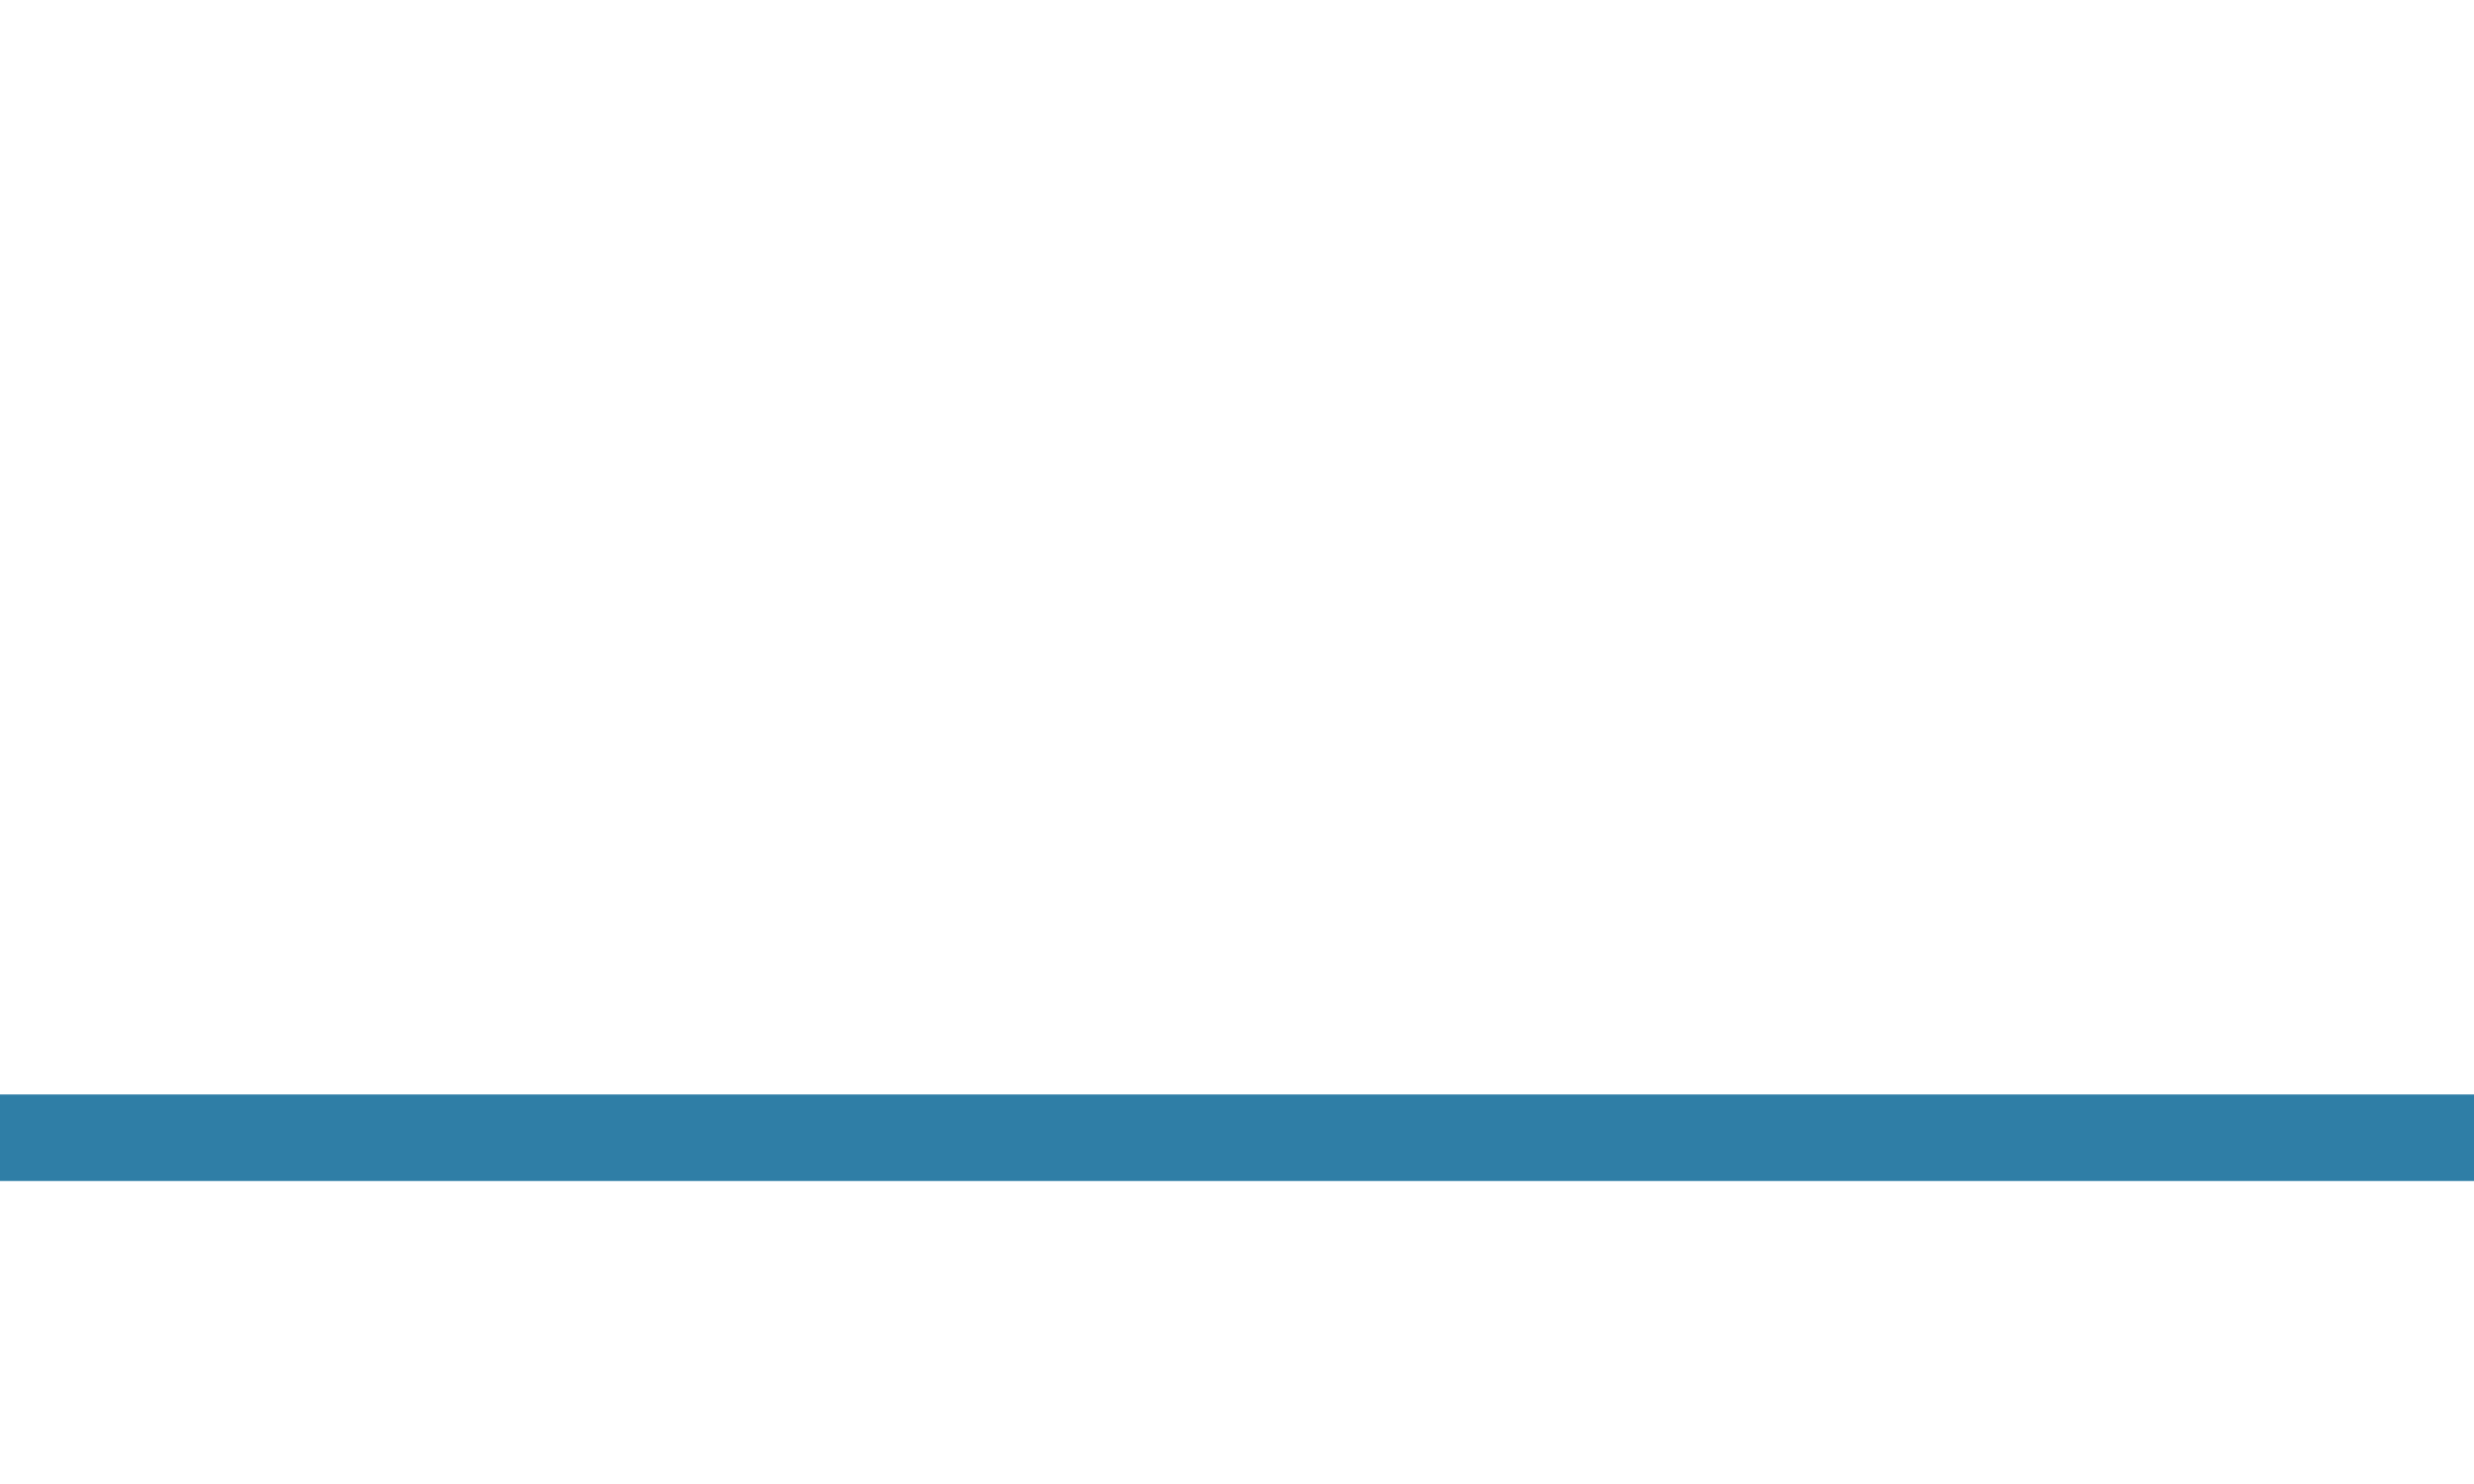
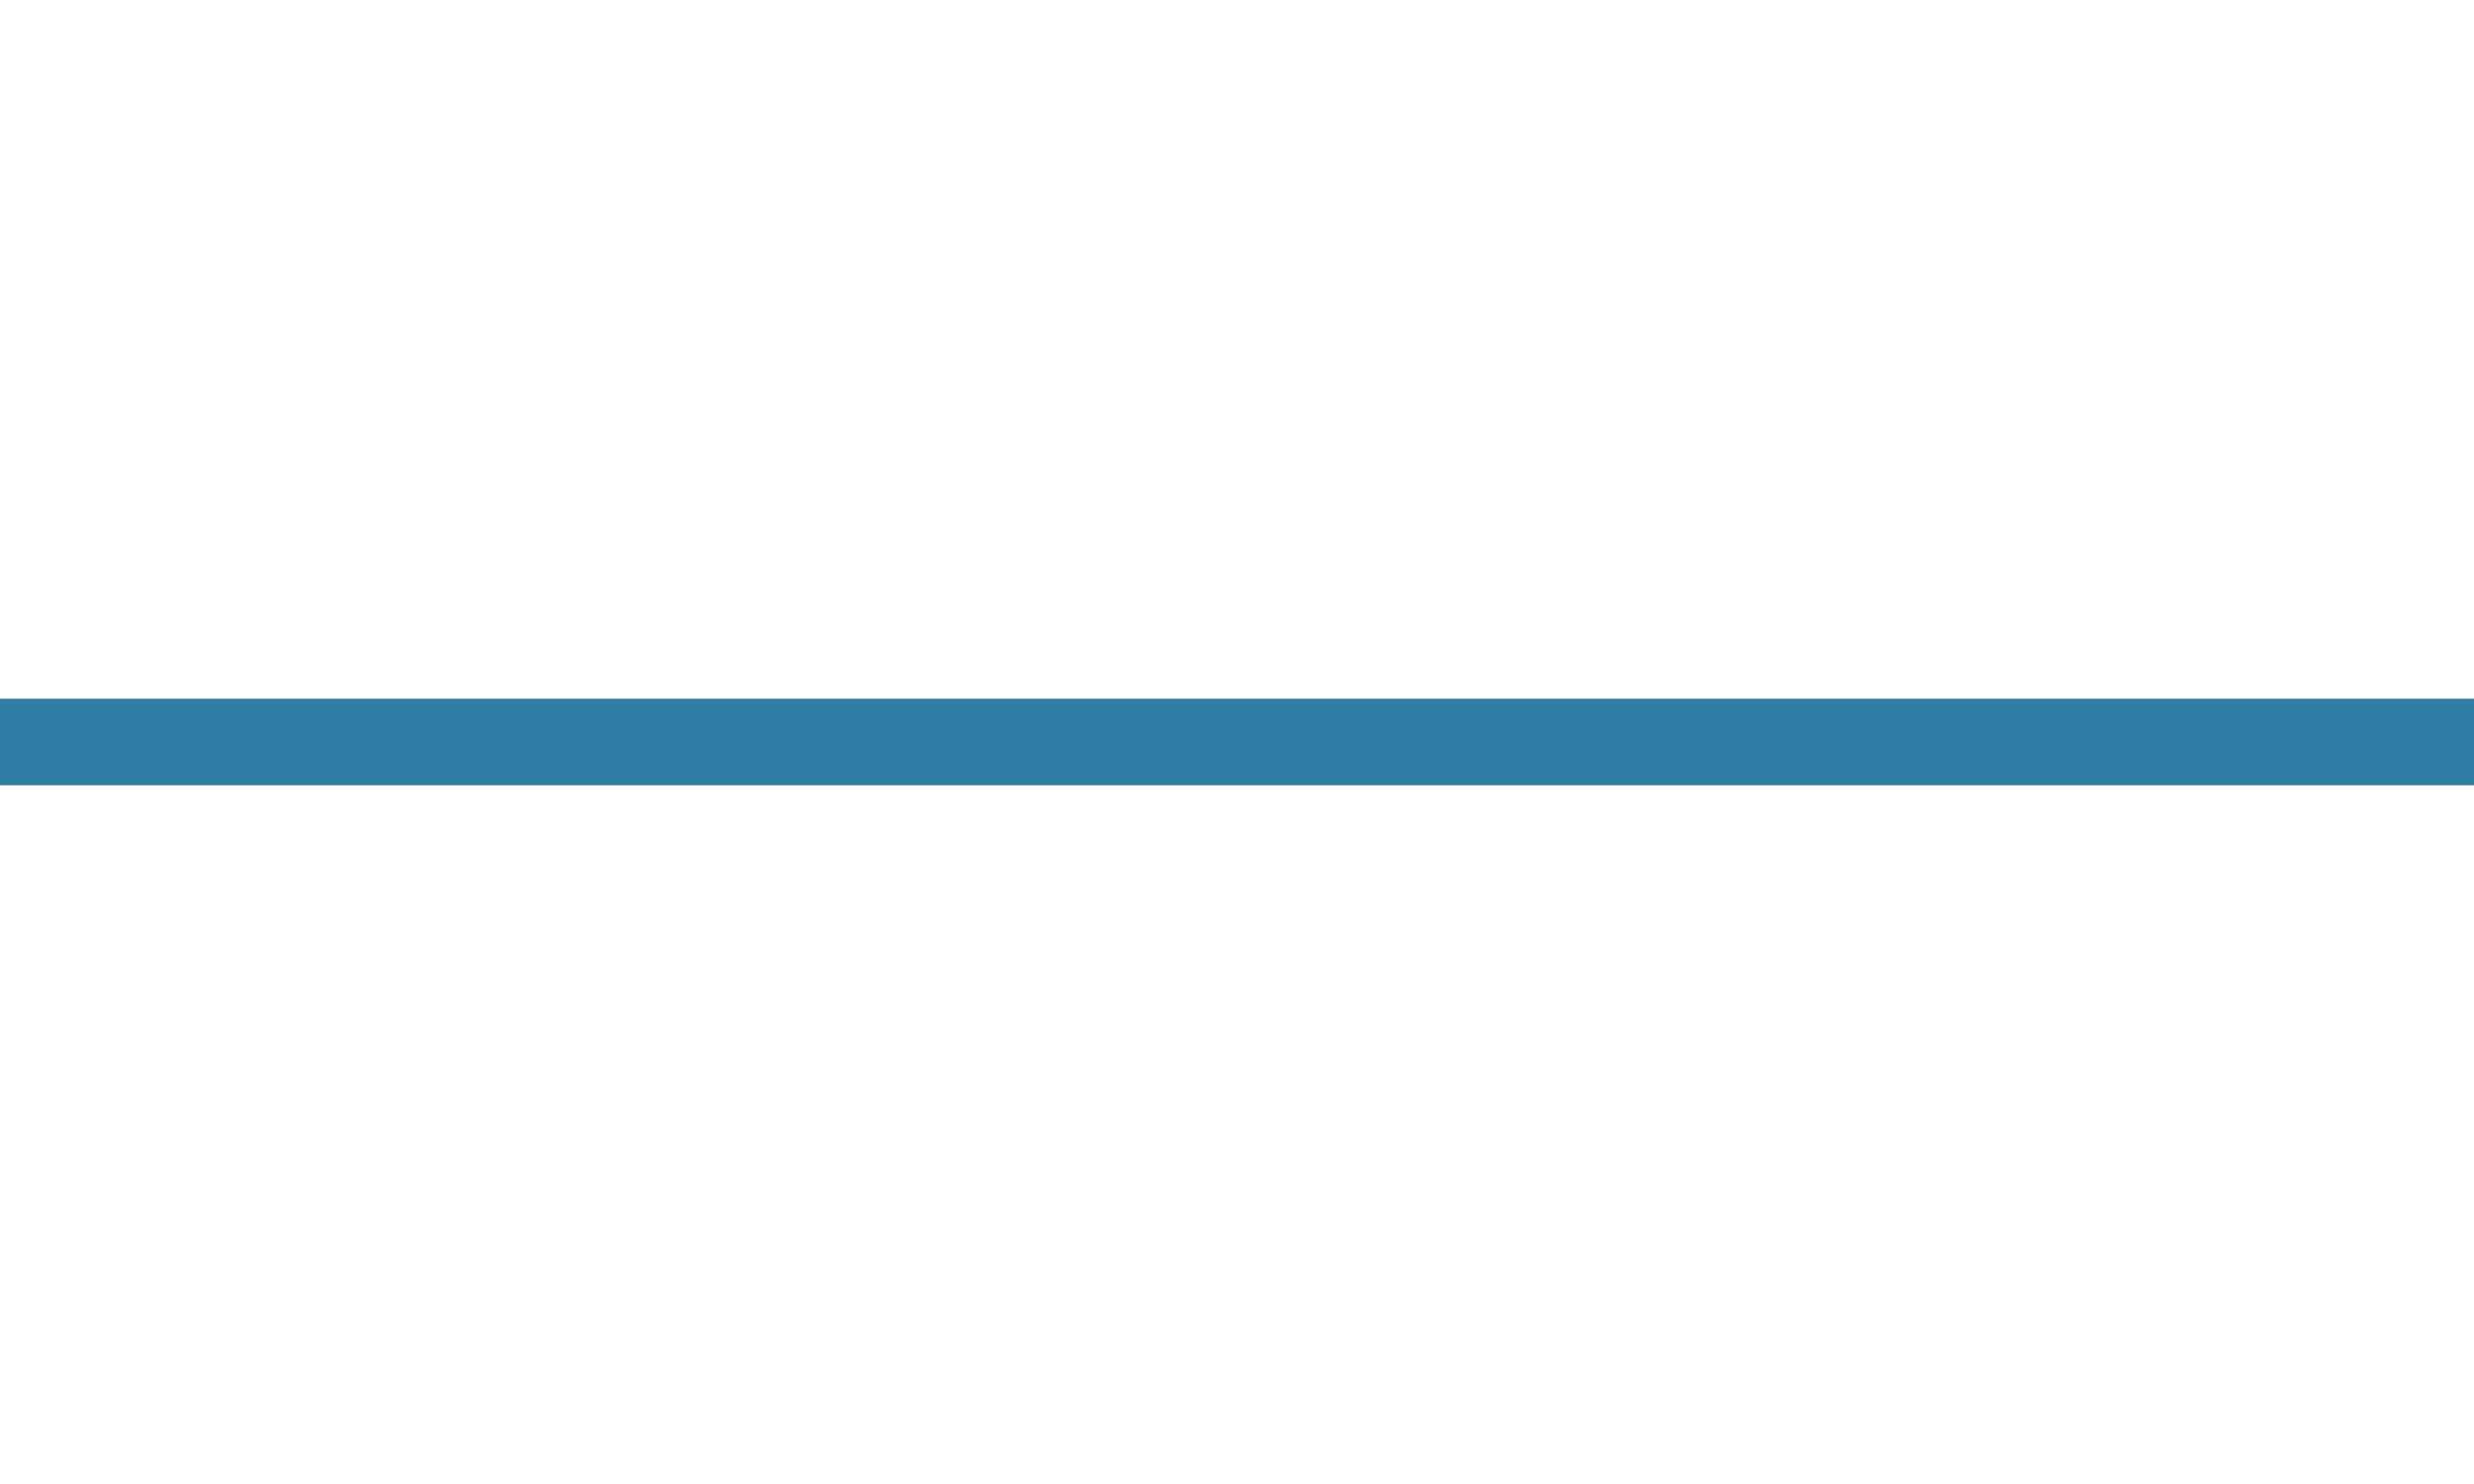
- <svg xmlns="http://www.w3.org/2000/svg" viewBox="0 0 100 60">
-   <polyline points="0,46 100,46" fill="none" stroke="#2f7ea6" stroke-width="3.5" stroke-linecap="round" stroke-linejoin="round" />
+ <svg xmlns="http://www.w3.org/2000/svg" id="Layer_2" data-name="Layer 2" viewBox="0 0 100 60">
+   <defs>
+     <style>
+       .cls-1 {
+         fill: none;
+         stroke: #2f7ea6;
+         stroke-linejoin: round;
+         stroke-width: 3.5px;
+       }
+     </style>
+   </defs>
+   <line class="cls-1" x1="0" y1="30" x2="100" y2="30" />
</svg>
